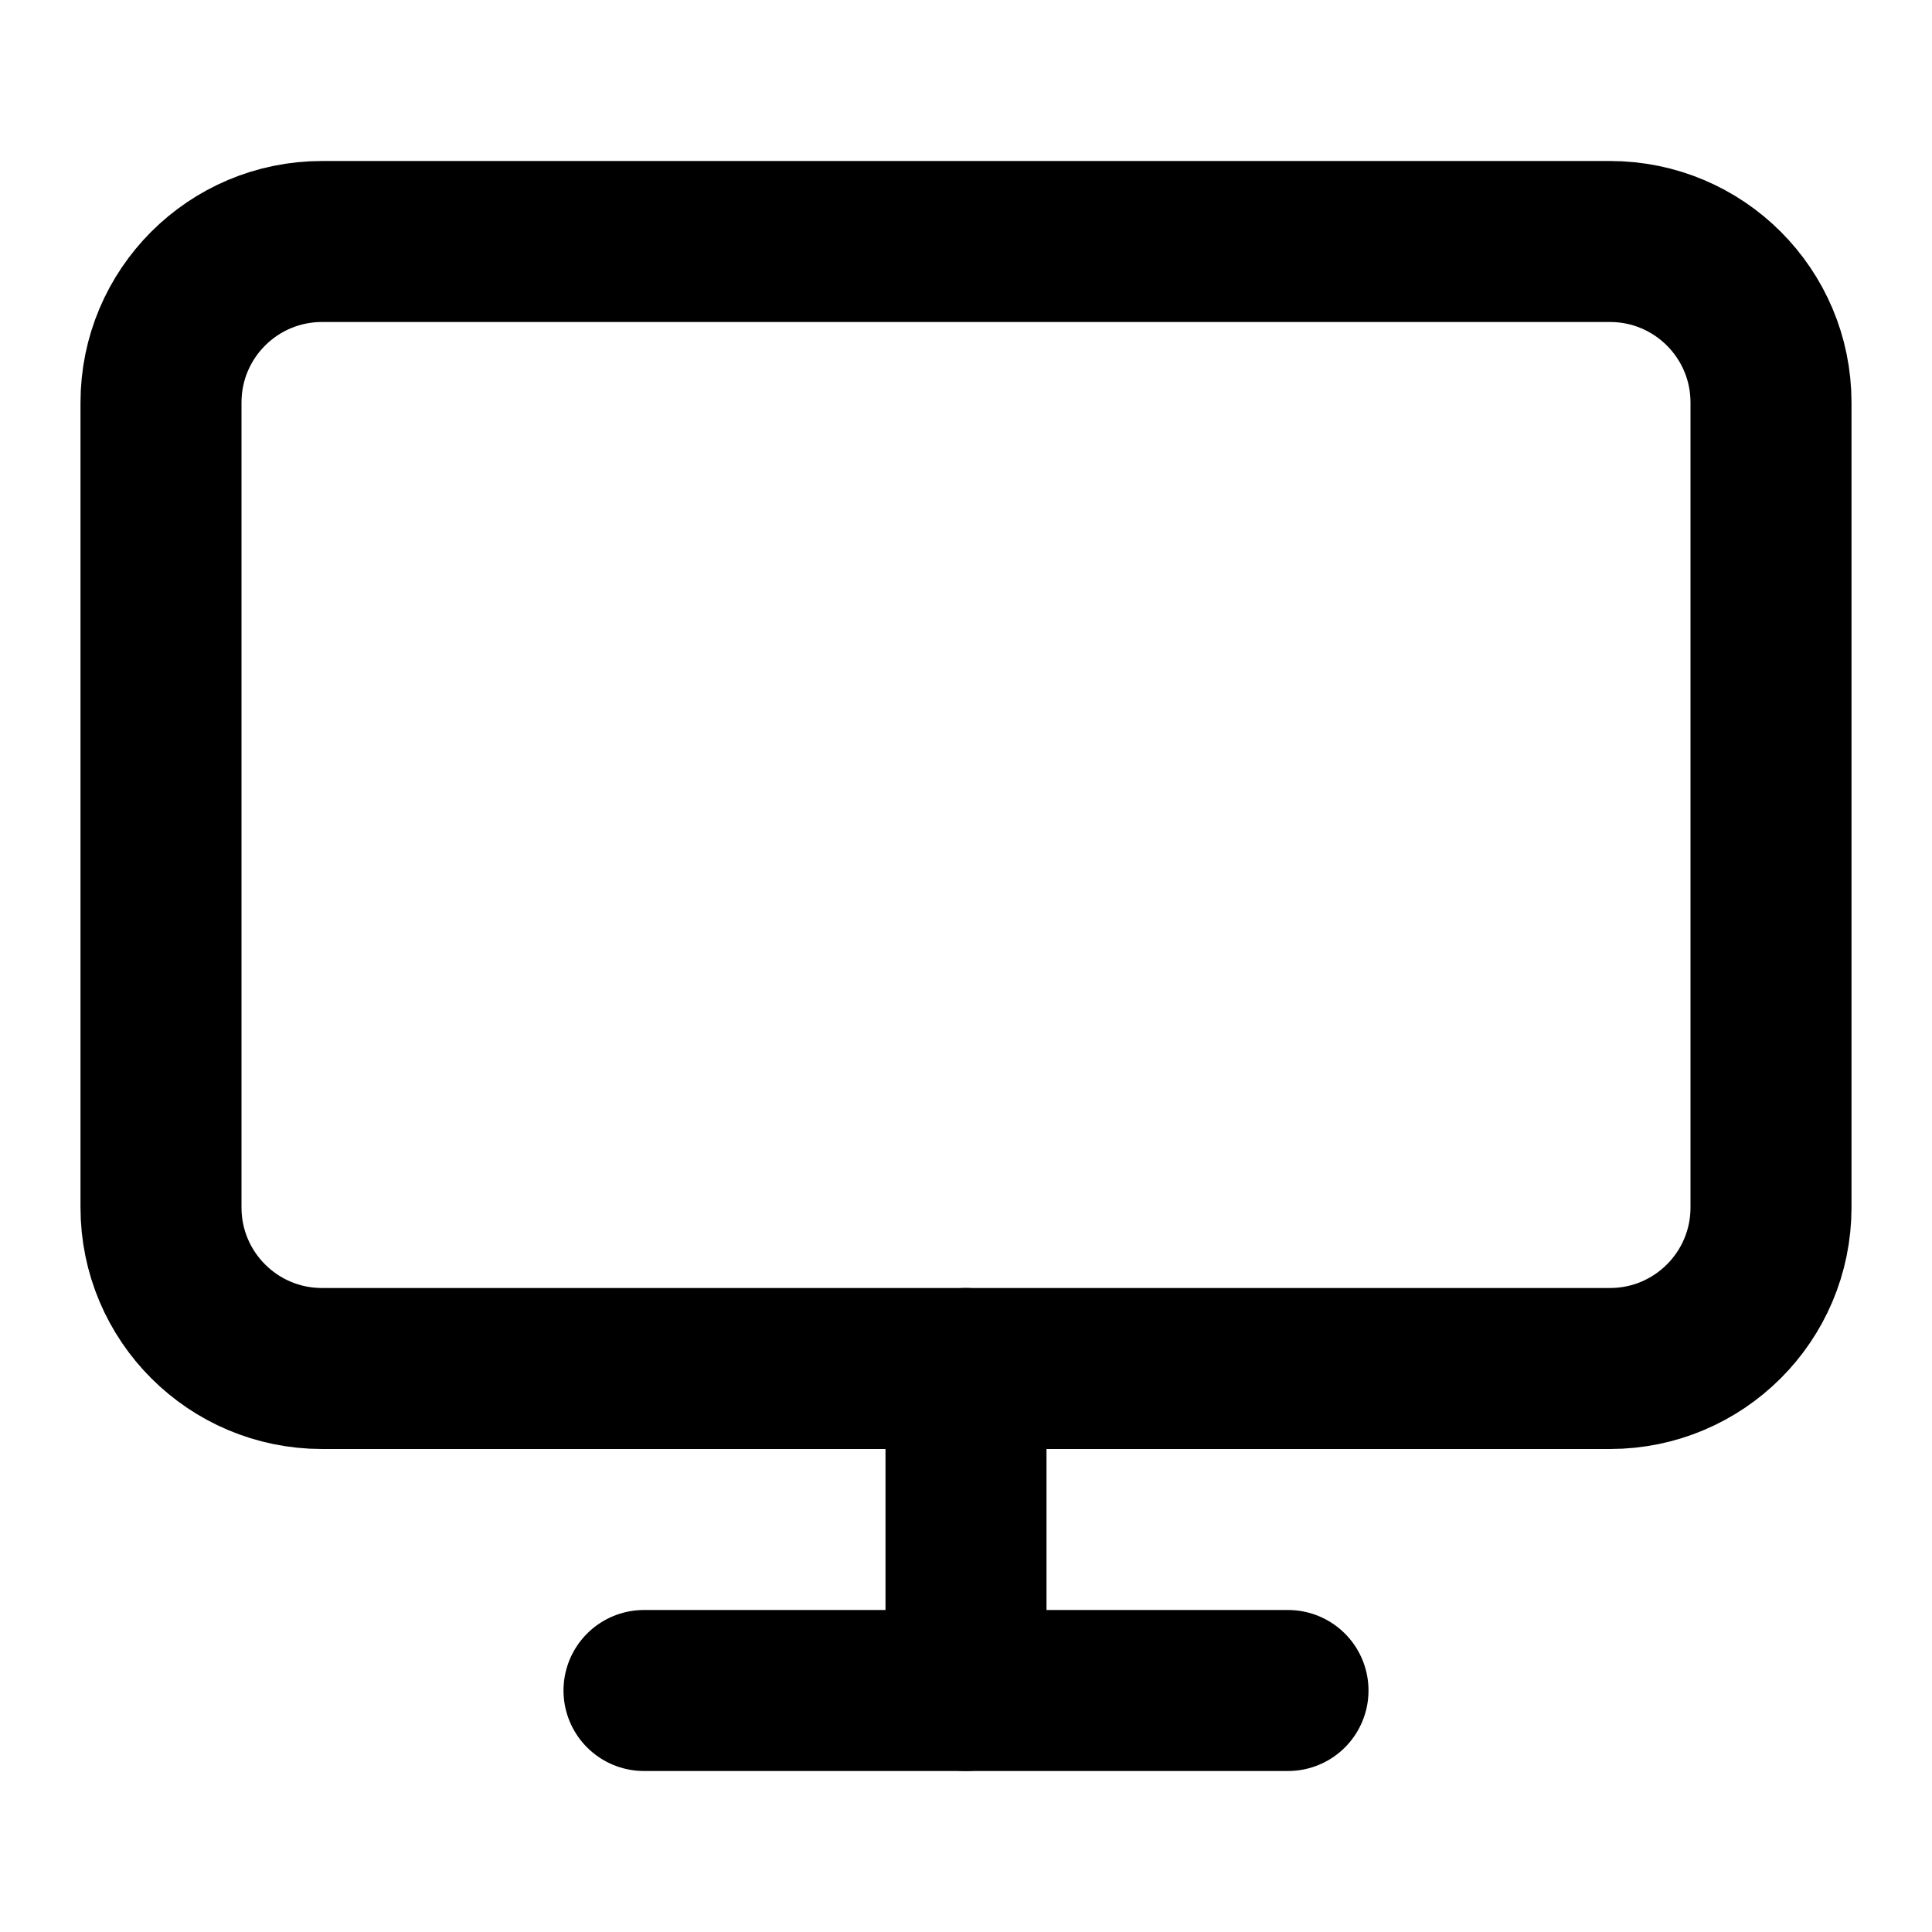
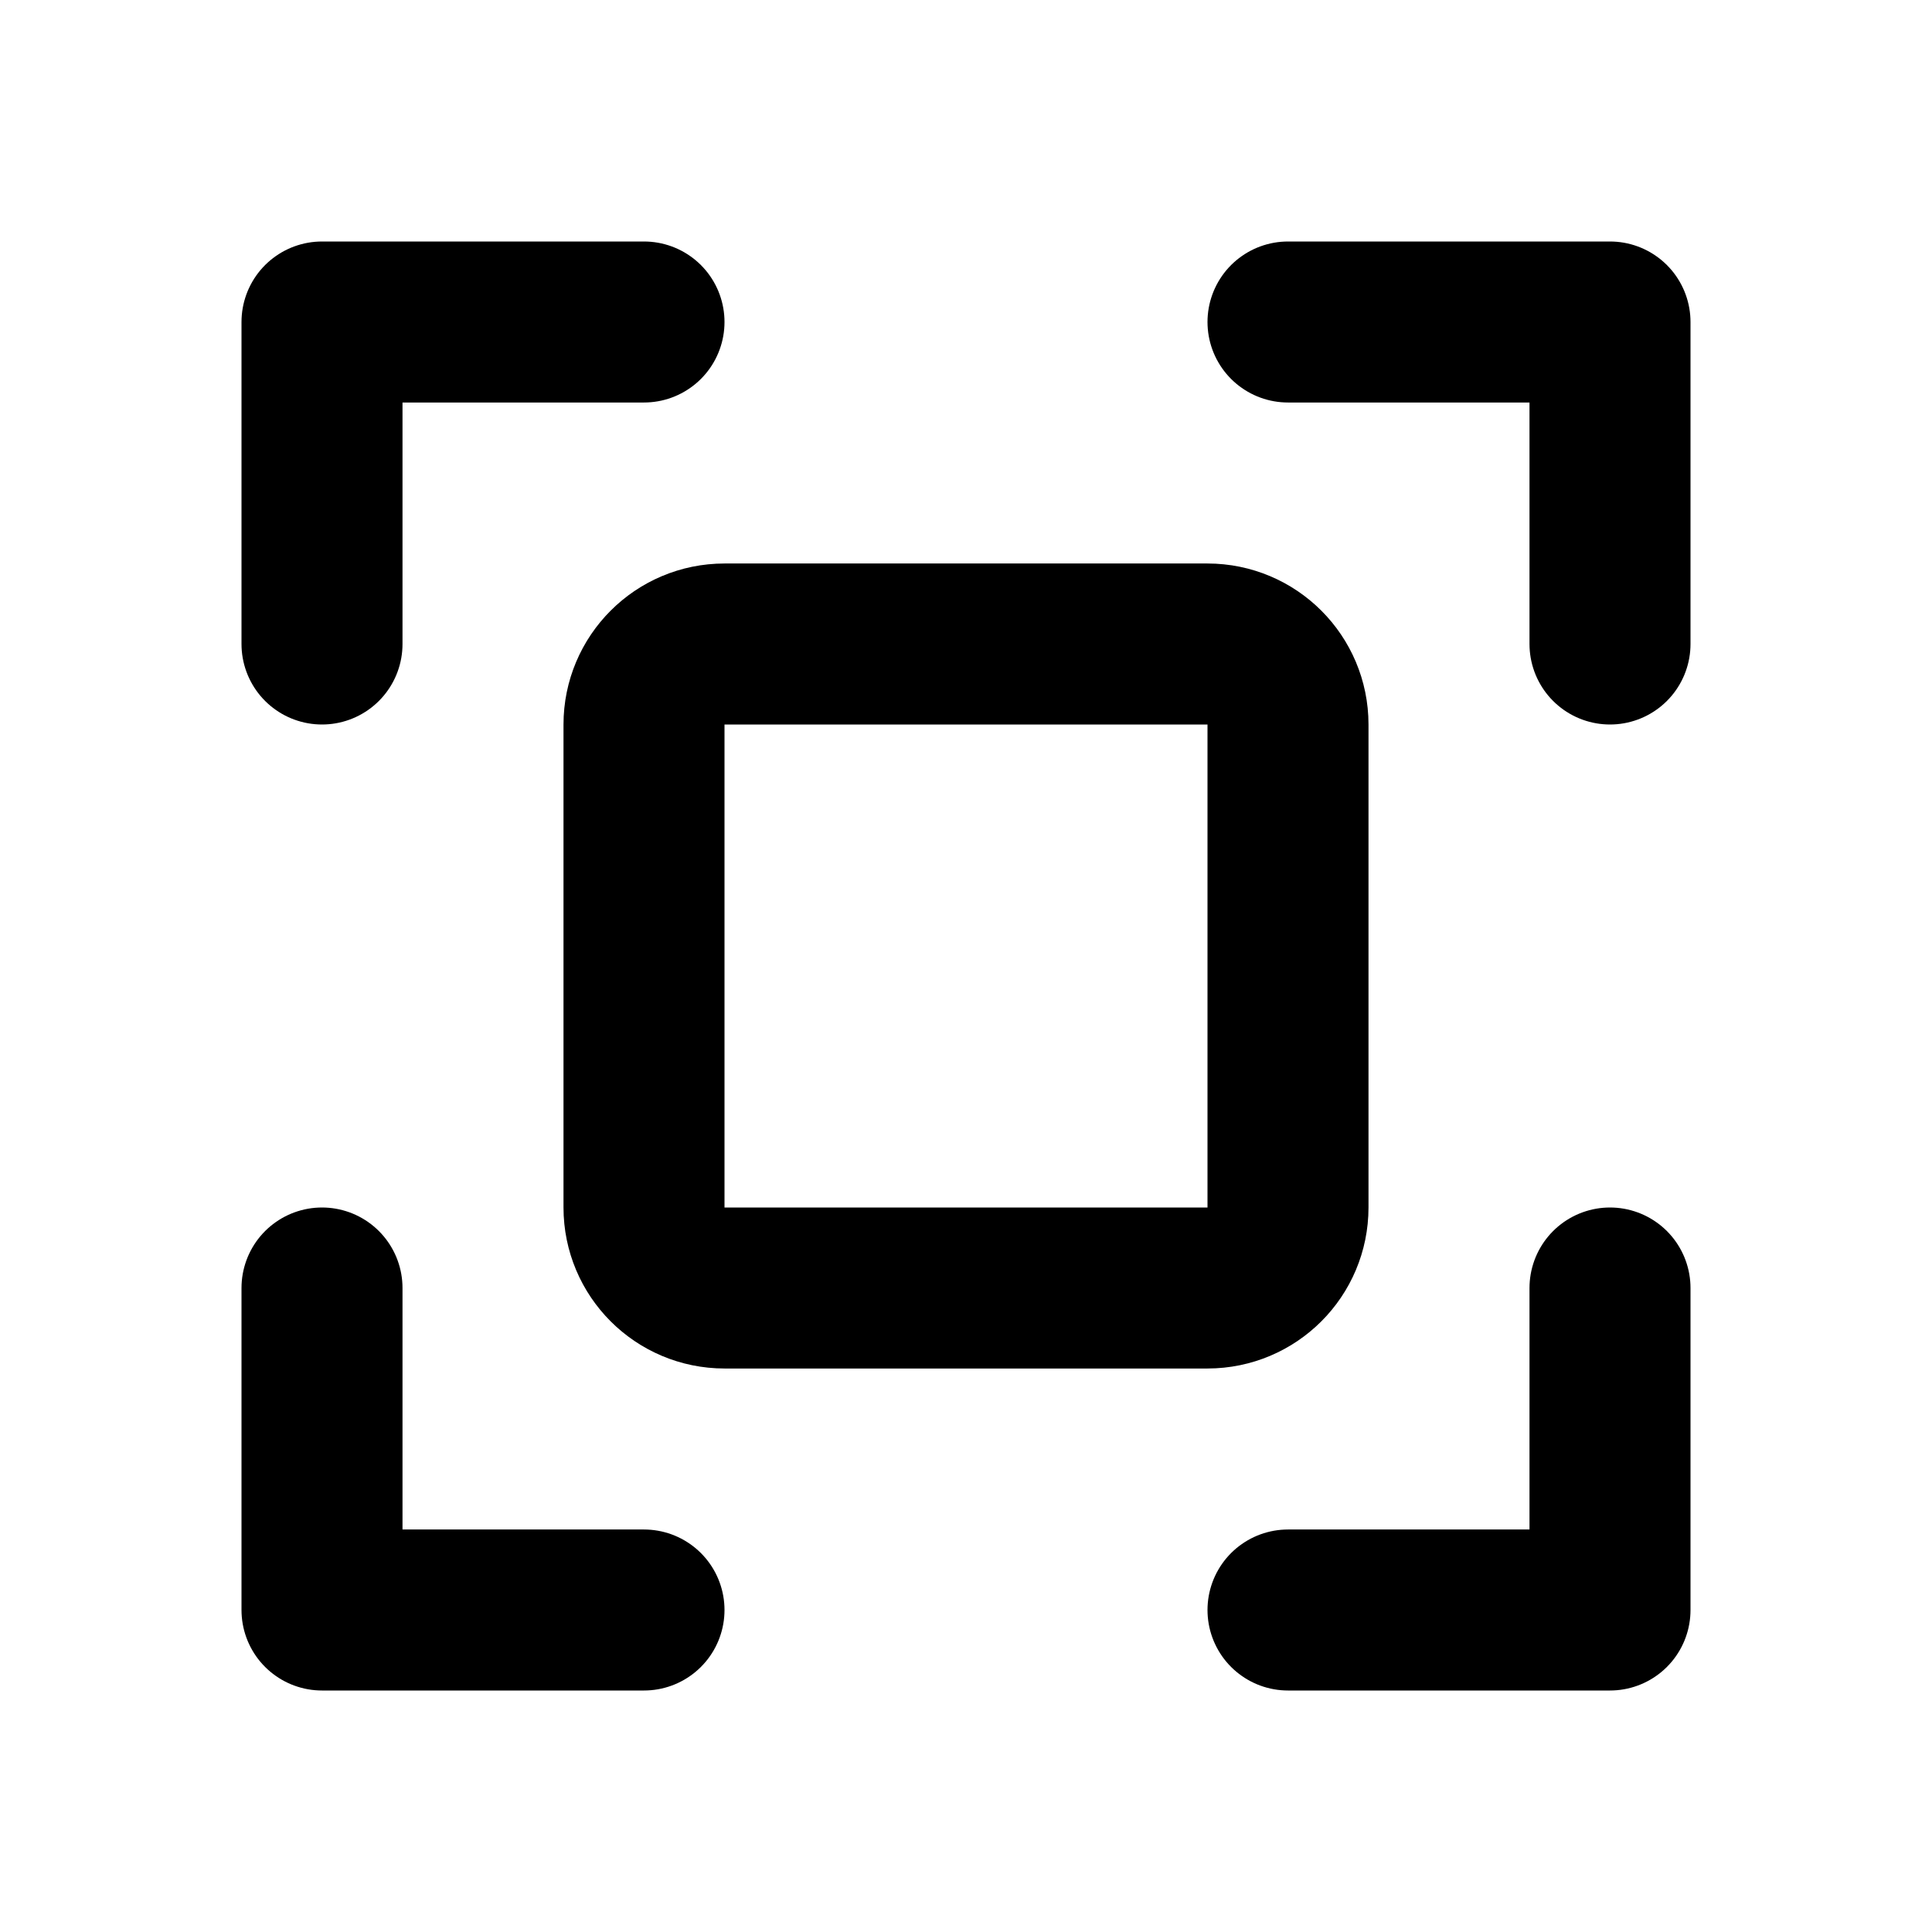
<svg xmlns="http://www.w3.org/2000/svg" viewBox="0 0 24 24" fill="none" stroke="currentColor" stroke-width="2" stroke-linecap="round" stroke-linejoin="round">
-   <rect x="2" y="3" width="20" height="14" rx="2" ry="2" />
-   <line x1="8" y1="21" x2="16" y2="21" />
-   <line x1="12" y1="17" x2="12" y2="21" />
+   <path d="M4 8V4h4" />
+   <path d="M20 8V4h-4" />
+   <path d="M4 16v4h4" />
+   <path d="M20 16v4h-4" />
+   <rect x="8" y="8" width="8" height="8" rx="1" />
</svg>
